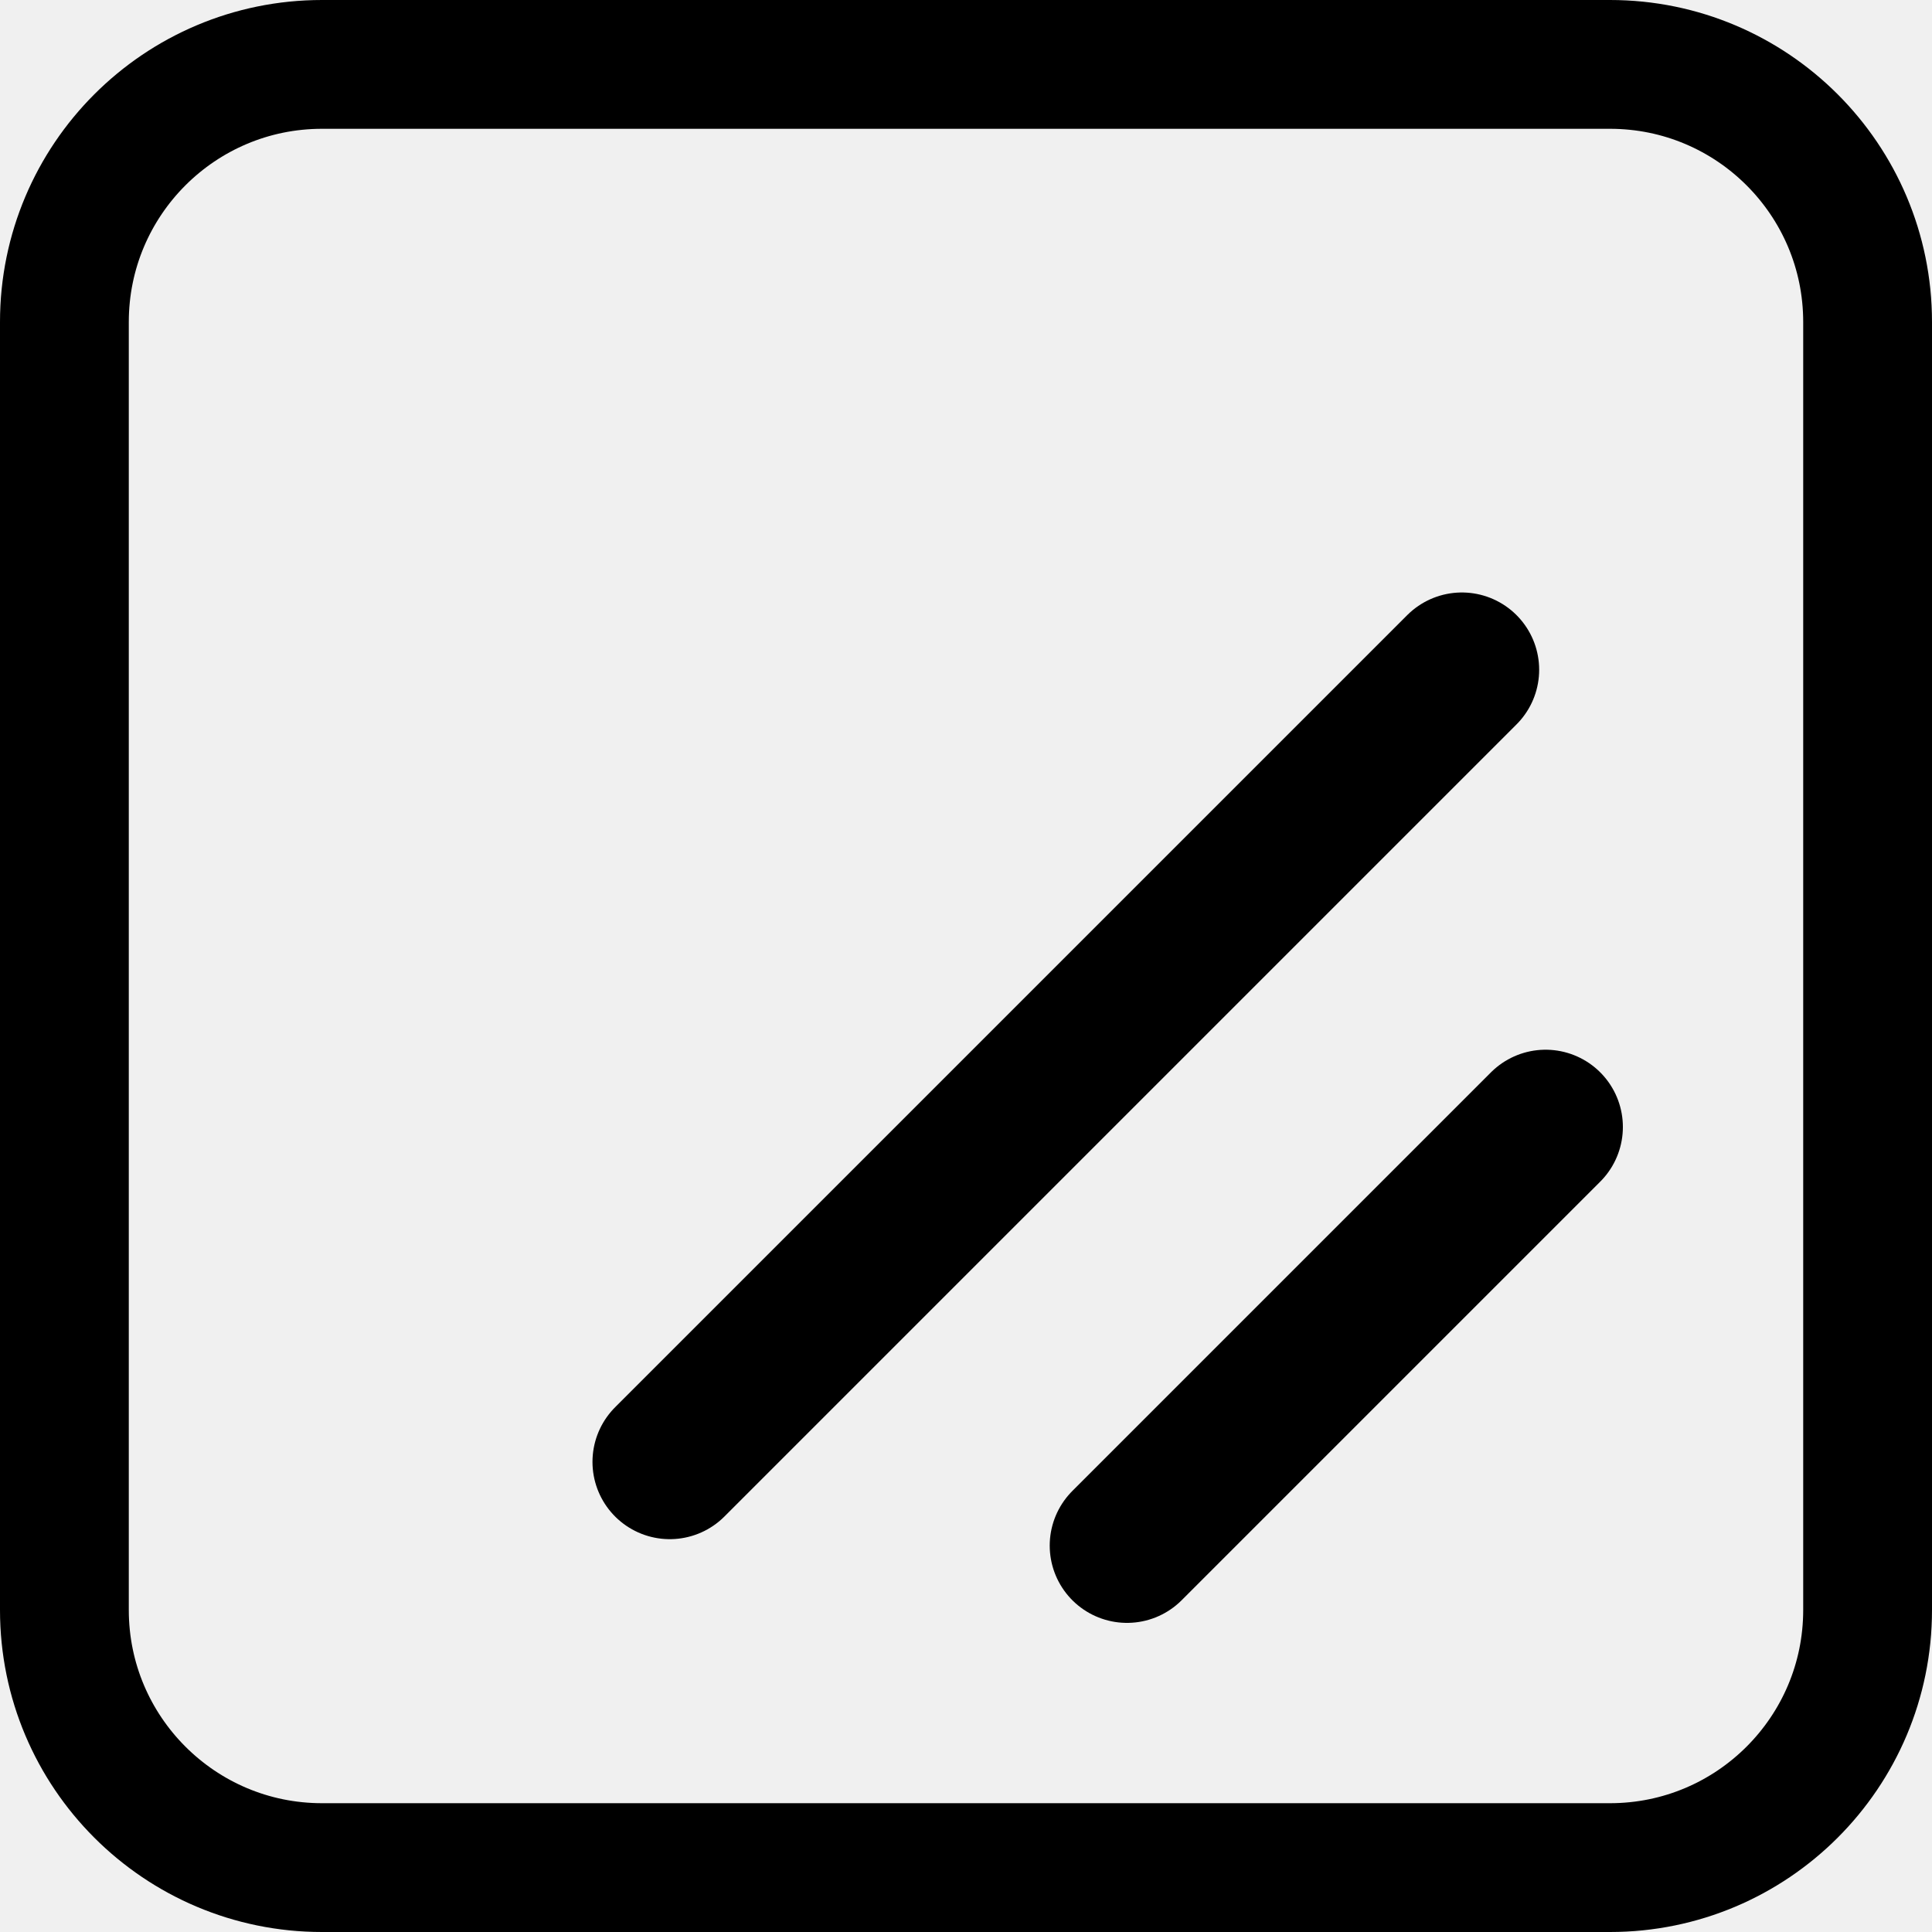
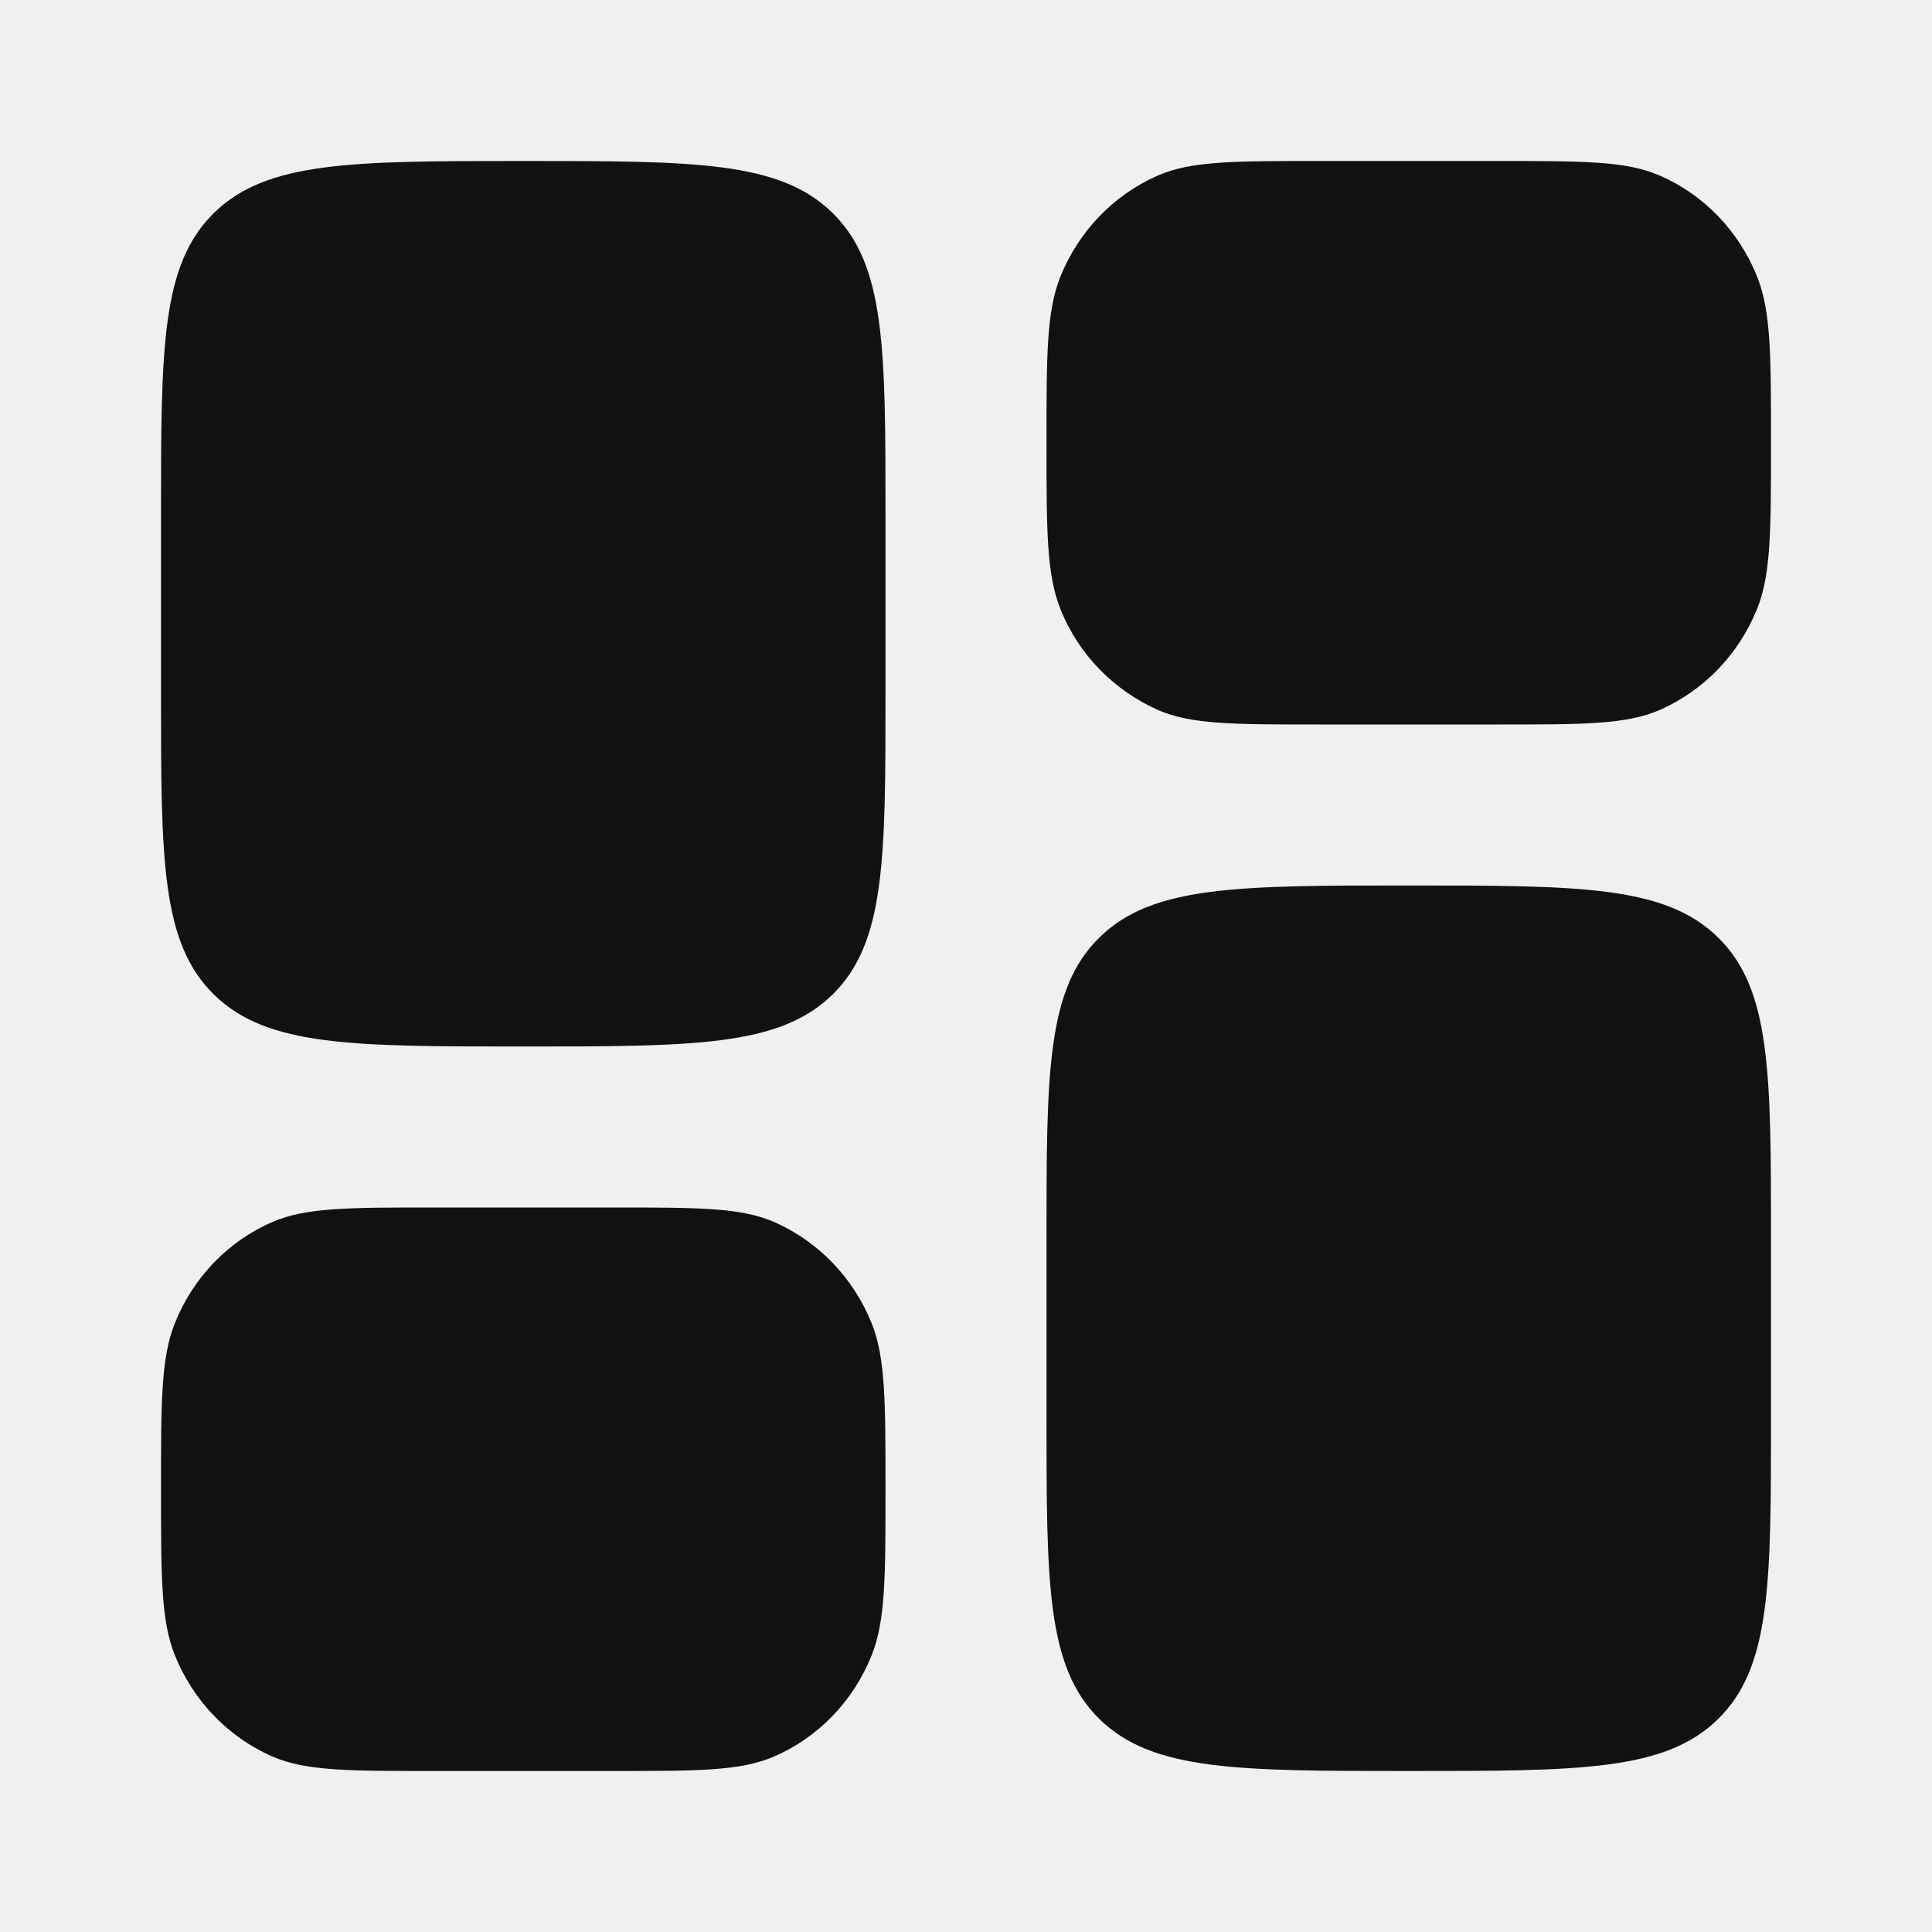
- <svg xmlns="http://www.w3.org/2000/svg" width="300" height="300" viewBox="0 0 300 300" fill="none">
-   <g clip-path="url(#clip0_36_19)">
-     <path d="M240 175L175 240" stroke="black" stroke-width="24" stroke-linecap="round" stroke-linejoin="round" />
-     <path d="M227 104L104 227" stroke="black" stroke-width="24" stroke-linecap="round" stroke-linejoin="round" />
-     <rect x="10" y="10" width="280" height="280" rx="40" stroke="black" stroke-width="20" />
-   </g>
-   <defs>
-     <clipPath id="clip0_36_19">
-       <rect width="300" height="300" fill="white" />
-     </clipPath>
-   </defs>
+ <svg xmlns="http://www.w3.org/2000/svg" t="1741200736452" class="icon" viewBox="0 0 1024 1024" version="1.1" p-id="1826" width="200" height="200">
+   <path d="M554.667 657.067c0-88.491 0-132.736 28.117-160.256s73.387-27.477 163.883-27.477 135.765 0 163.883 27.477c28.117 27.563 28.117 71.765 28.117 160.256v93.867c0 88.491 0 132.736-28.117 160.256s-73.387 27.477-163.883 27.477-135.765 0-163.883-27.477c-28.117-27.563-28.117-71.765-28.117-160.256zM85.333 366.933c0 88.491 0 132.736 28.117 160.256s73.387 27.477 163.883 27.477 135.765 0 163.883-27.477c28.117-27.563 28.117-71.765 28.117-160.256v-93.867c0-88.491 0-132.736-28.117-160.256s-73.387-27.477-163.883-27.477-135.765 0-163.883 27.477c-28.117 27.563-28.117 71.765-28.117 160.256z m469.334-132.266c0-46.379 0-69.547 7.296-87.893 9.761-24.239 28.184-43.272 51.344-53.597l0.624-0.248c17.621-7.595 40.021-7.595 84.736-7.595h96c44.715 0 67.115 0 84.736 7.595 23.509 10.069 42.24 29.44 51.968 53.845 7.296 18.347 7.296 41.515 7.296 87.893s0 69.547-7.296 87.893c-9.761 24.239-28.184 43.272-51.344 53.597l-0.624 0.248C861.782 384 839.382 384 794.667 384h-96c-44.715 0-67.115 0-84.736-7.595-23.784-10.573-42.207-29.606-51.733-53.187l-0.235-0.659c-7.296-18.347-7.296-41.515-7.296-87.893zM85.333 789.333c0 46.379 0 69.547 7.296 87.893 9.761 24.239 28.184 43.272 51.344 53.597l0.624 0.248c17.621 7.595 40.021 7.595 84.736 7.595h96c44.715 0 67.115 0 84.736-7.595 23.509-10.069 42.24-29.44 51.968-53.845 7.296-18.347 7.296-41.515 7.296-87.893s0-69.547-7.296-87.893c-9.761-24.239-28.184-43.272-51.344-53.597l-0.624-0.248C392.448 640 370.048 640 325.333 640h-96c-44.715 0-67.115 0-84.736 7.595-23.509 10.069-42.24 29.44-51.968 53.845-7.296 18.347-7.296 41.515-7.296 87.893z" p-id="1827" fill="#111111" />
</svg>
